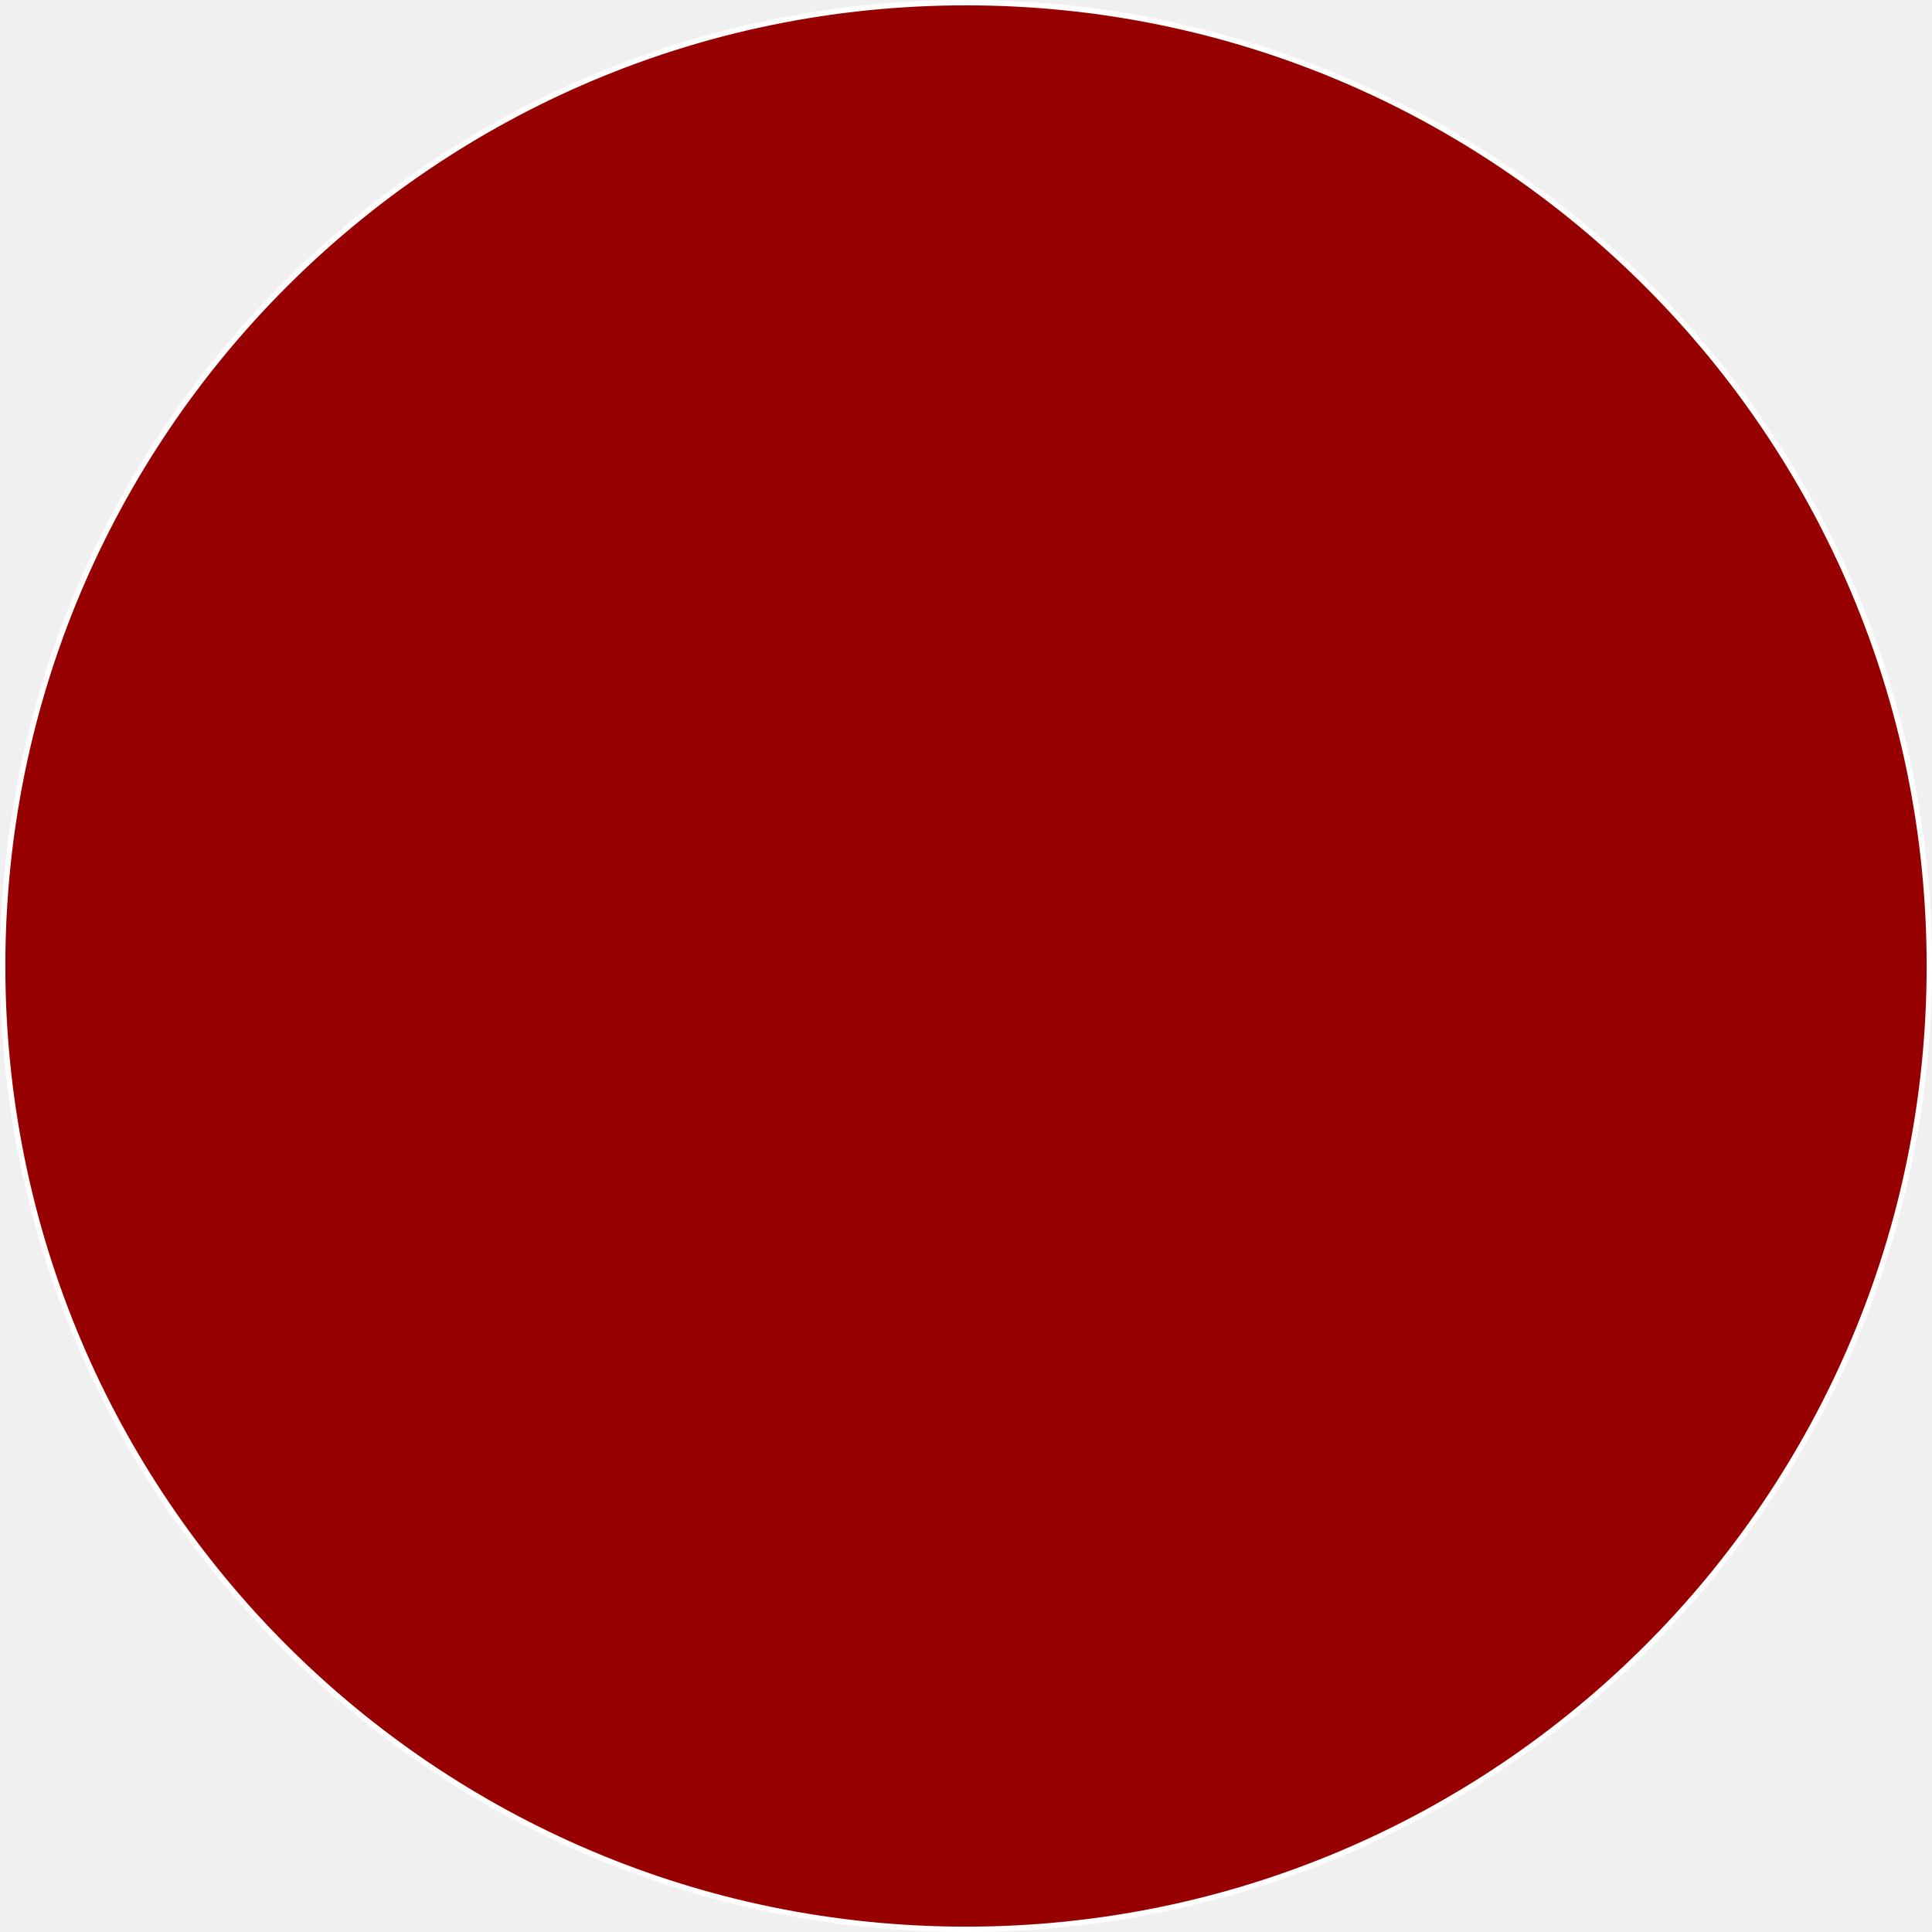
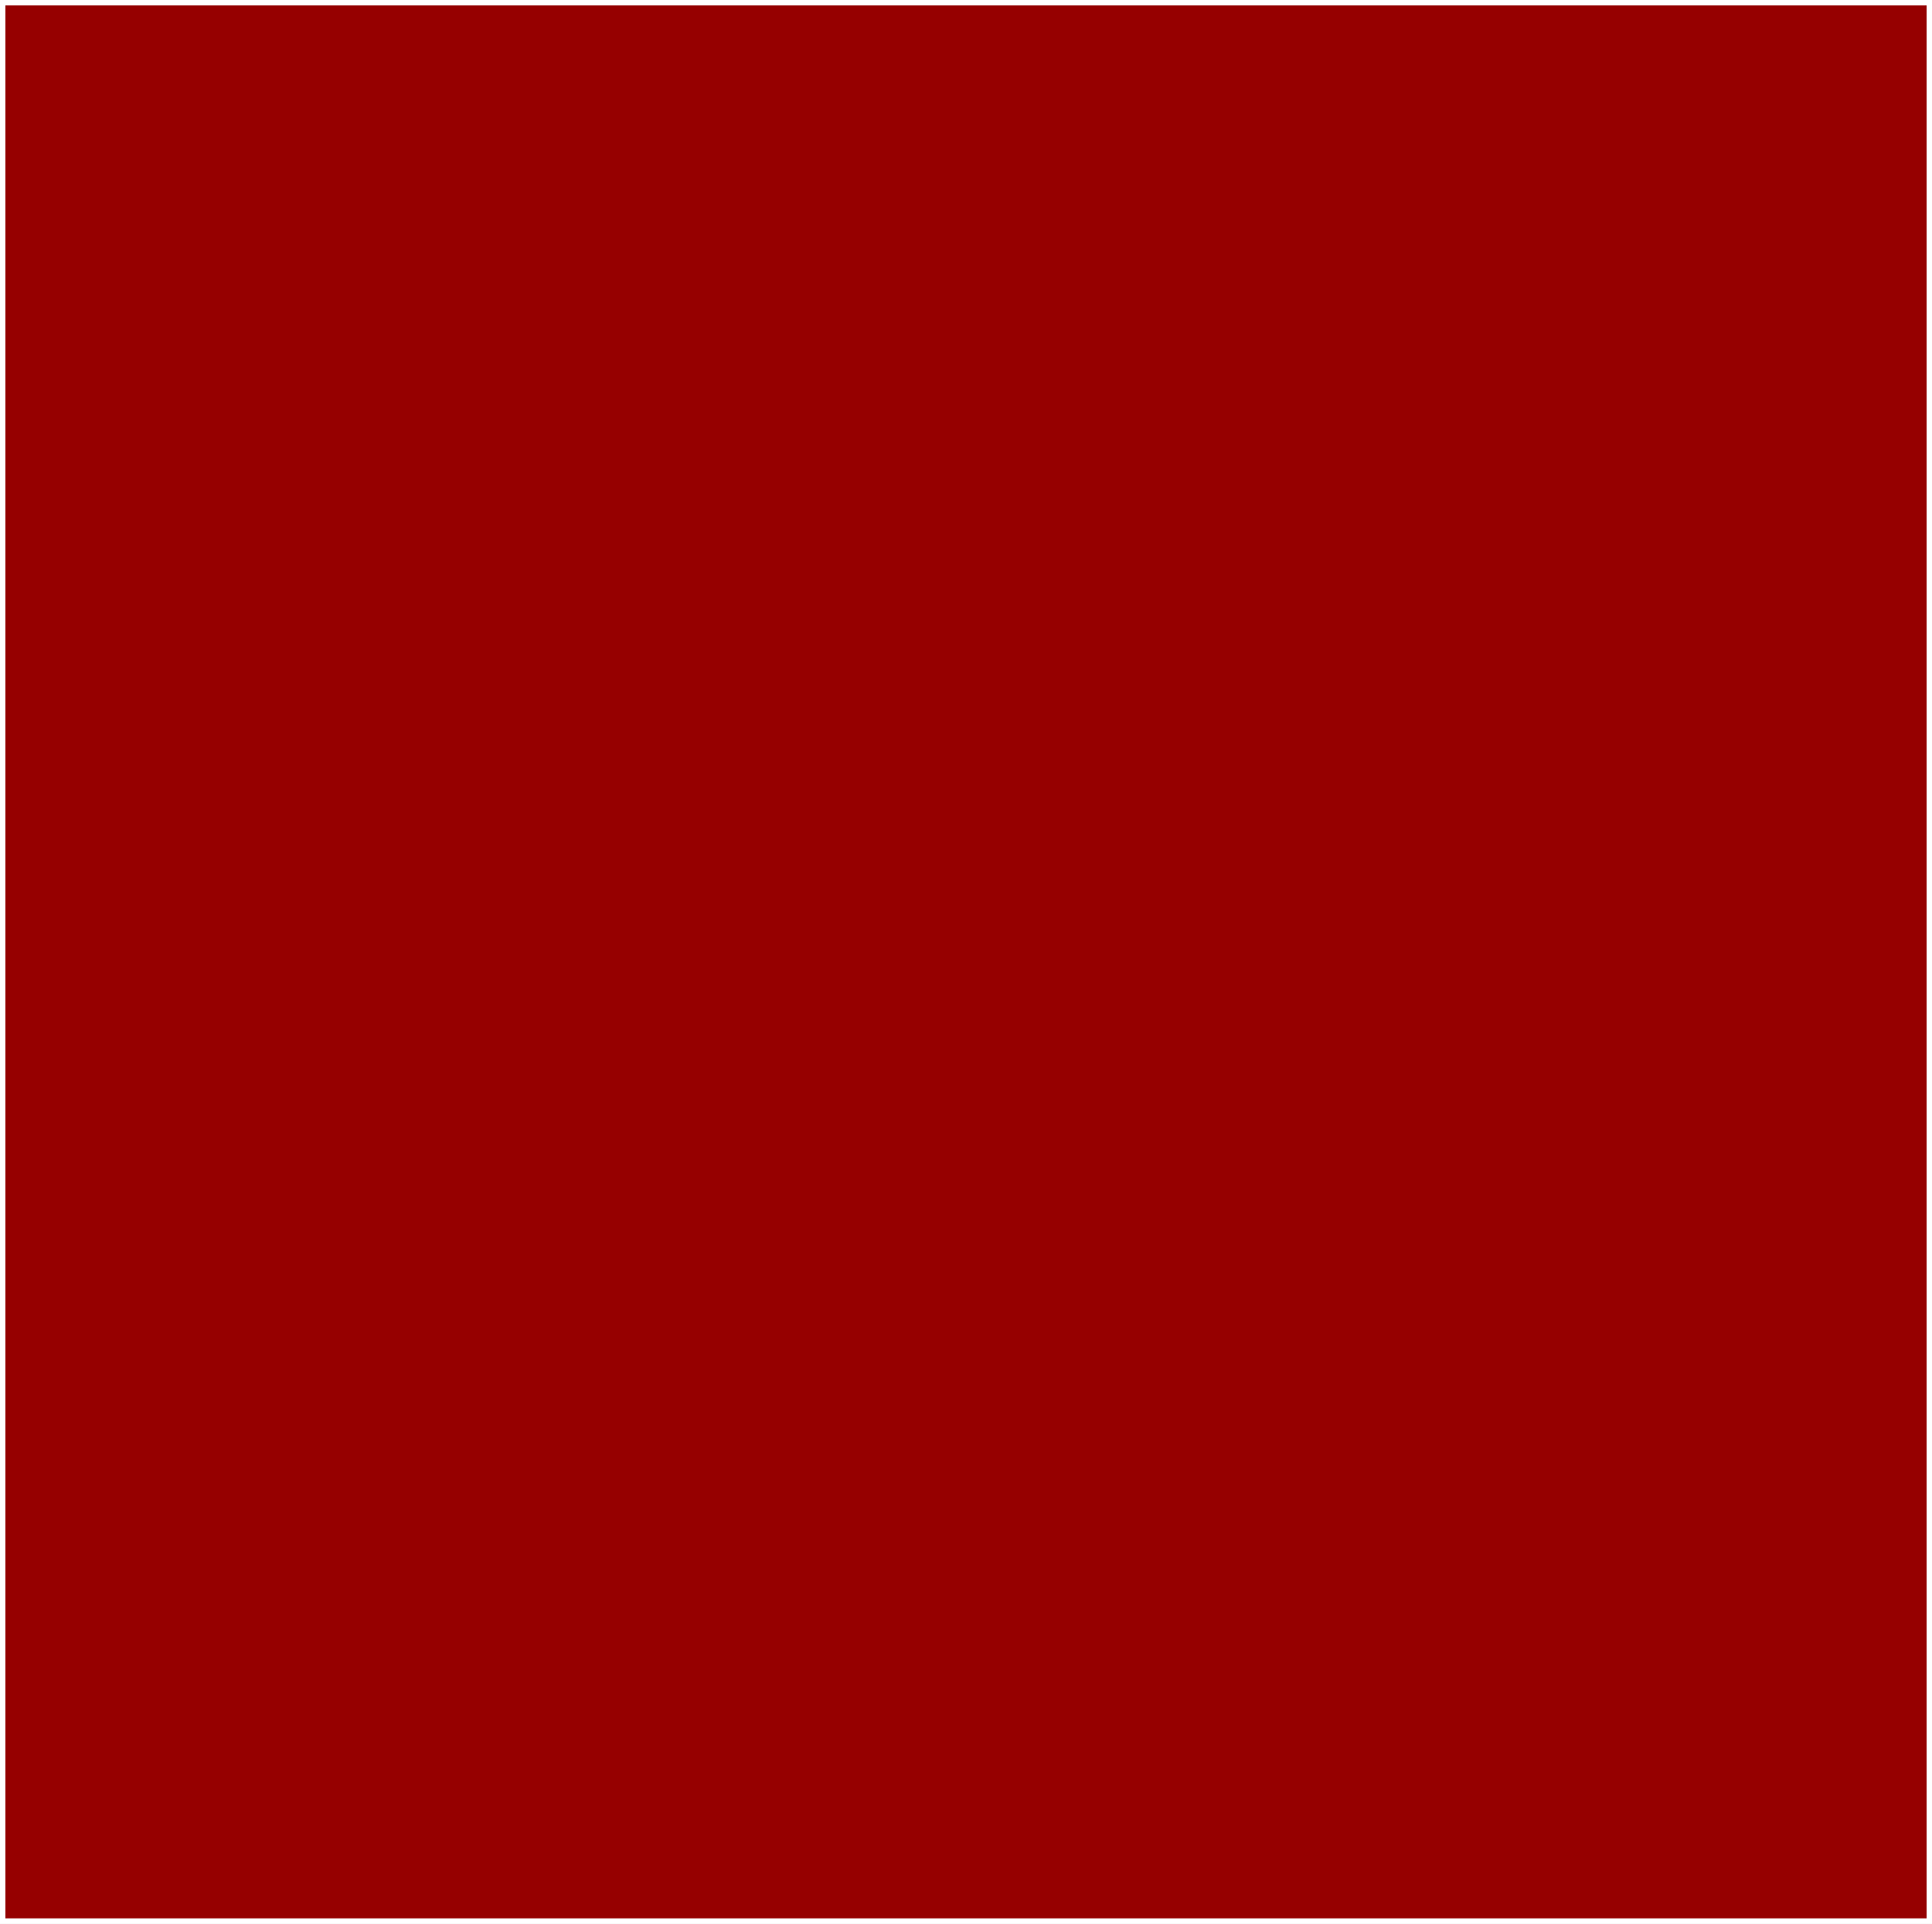
- <svg xmlns="http://www.w3.org/2000/svg" id="Layer_2" data-name="Layer 2" viewBox="0 0 361 361">
+ <svg xmlns="http://www.w3.org/2000/svg" id="Layer_2" data-name="Layer 2" viewBox="0 0 361.5 360">
  <defs>
    <style>
      .cls-1 {
        fill: #960000;
        stroke: #fff;
        stroke-miterlimit: 10;
      }
    </style>
  </defs>
  <g id="Layer_2-2" data-name="Layer 2">
-     <g id="Layer_2-2" data-name="Layer 2-2">
-       <path class="cls-1" d="M180.5.5C81.1.5.5,81.1.5,180.5s80.6,180,180,180,180-80.6,180-180S279.9.5,180.5.5Z" />
-     </g>
+     <rect class="cls-1" x=".5" y=".5" width="360.5" height="359" />
  </g>
</svg>
